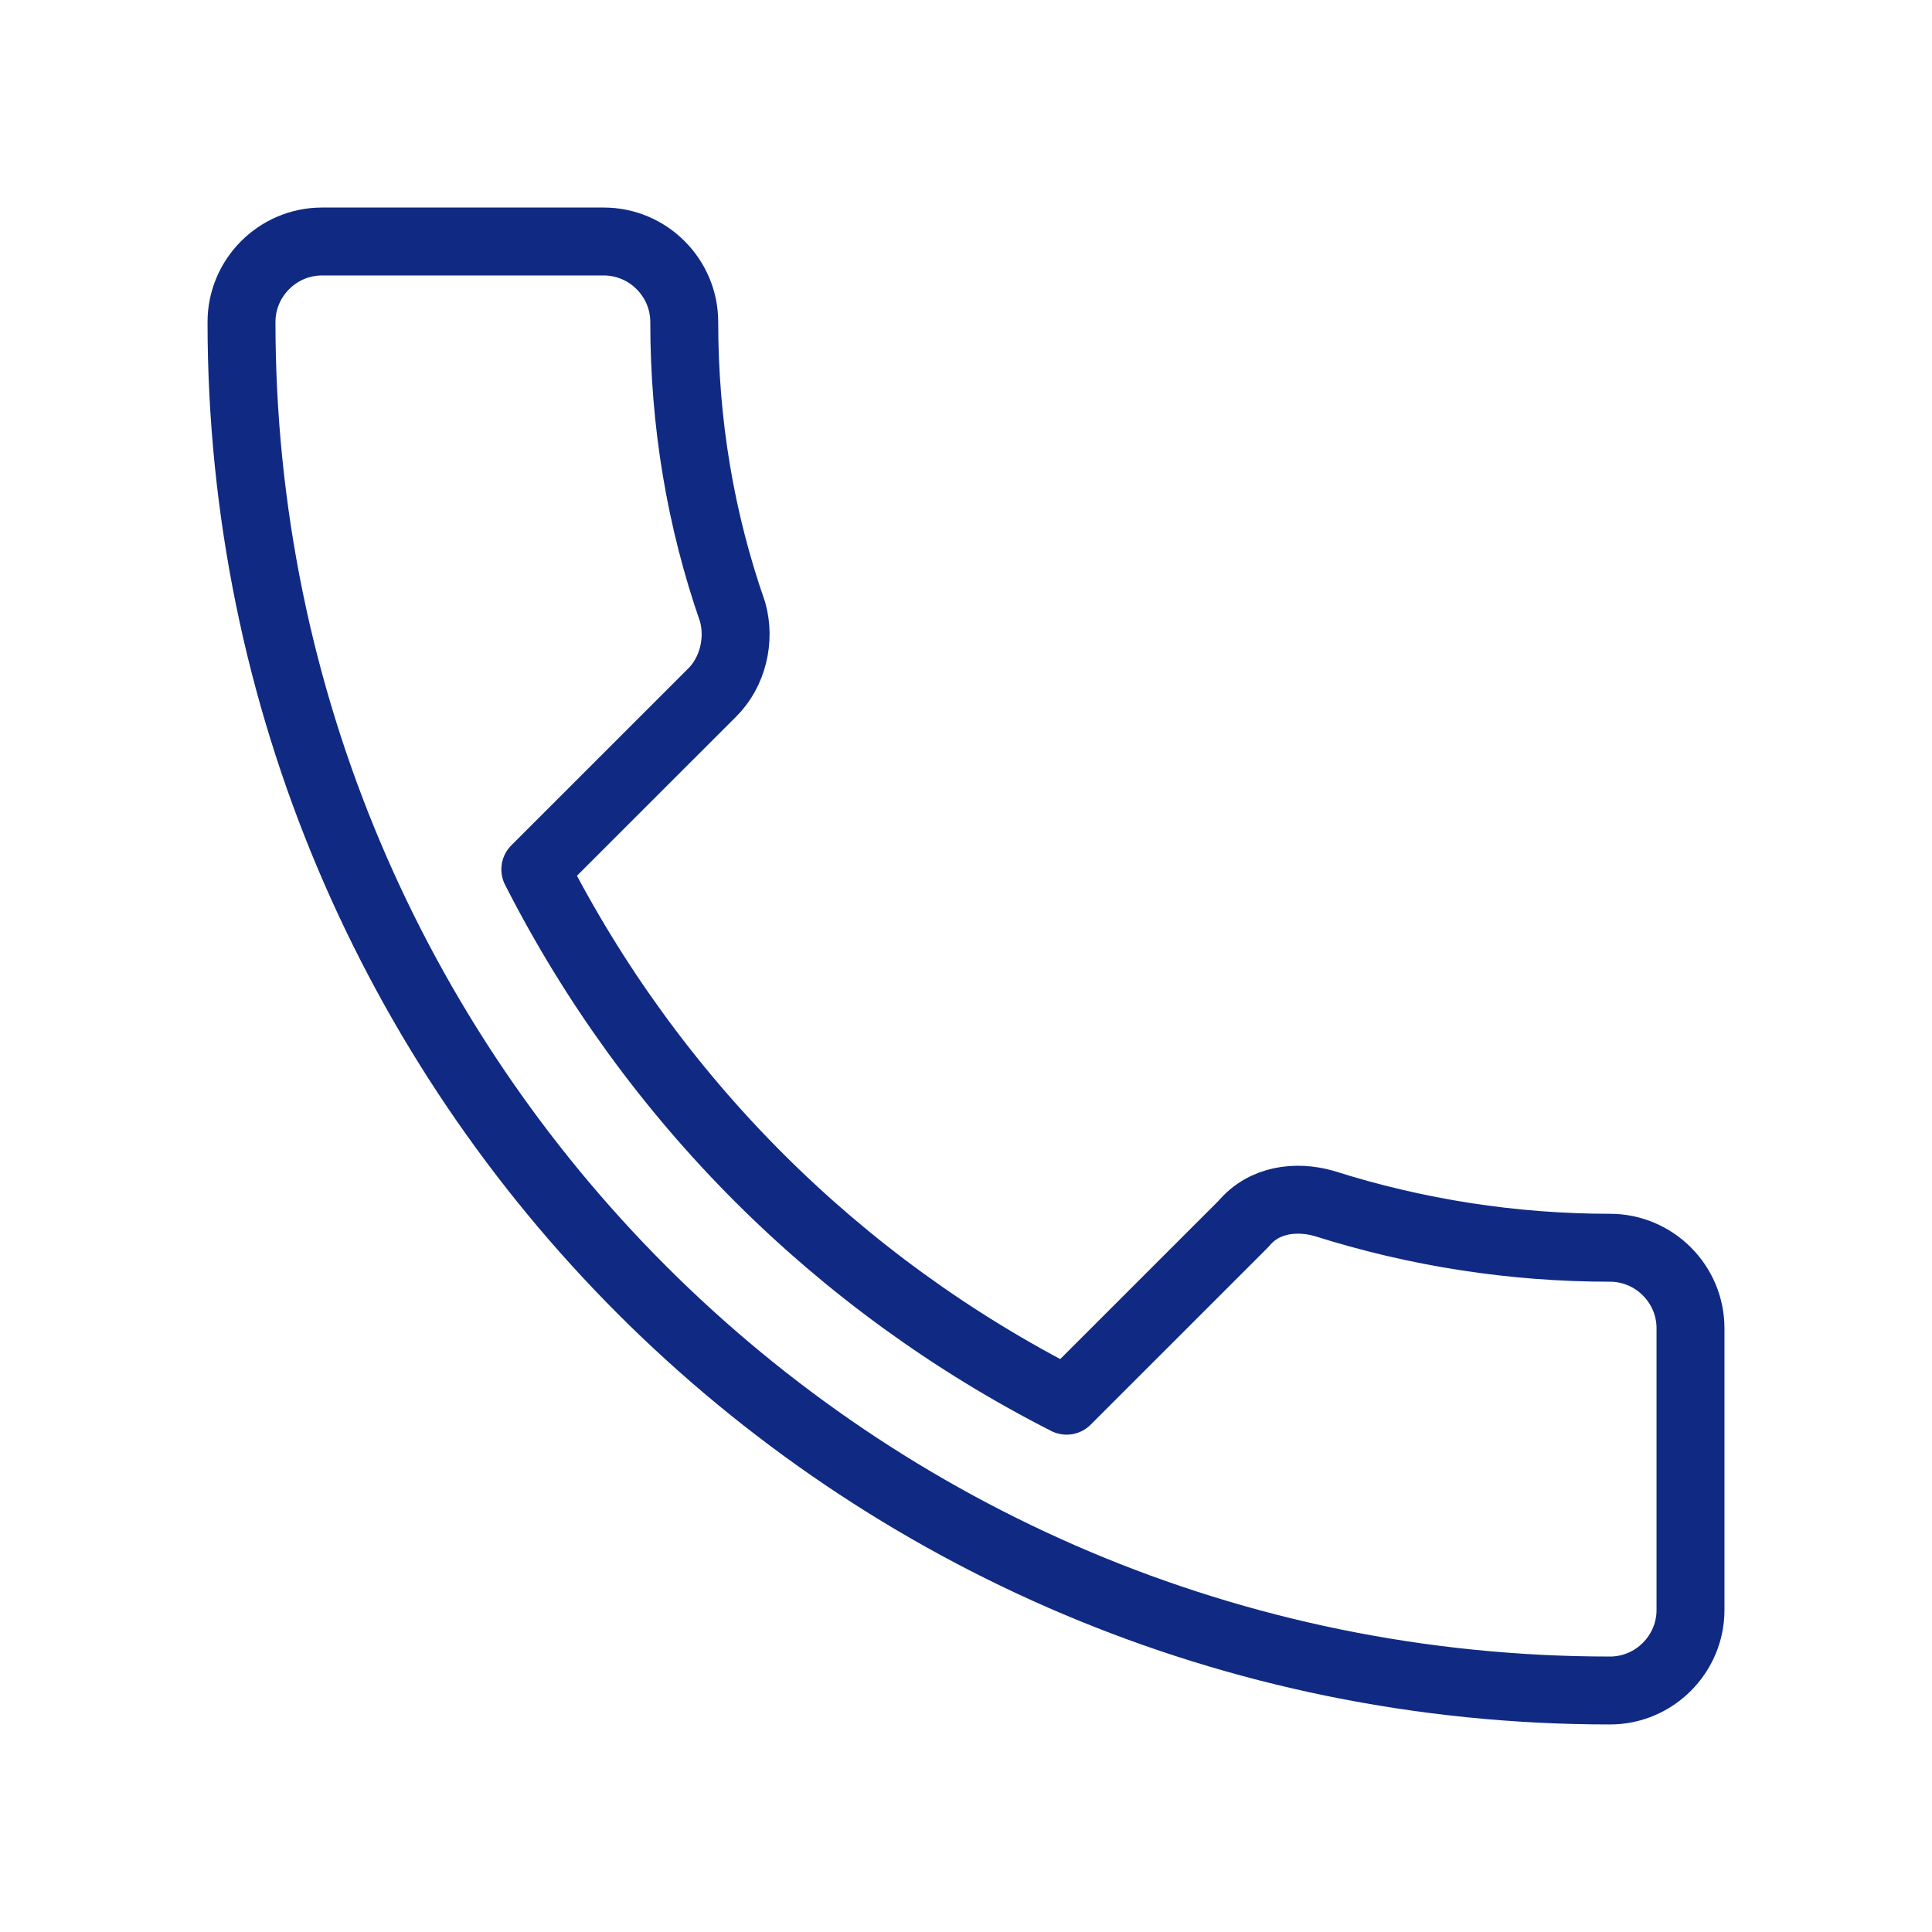
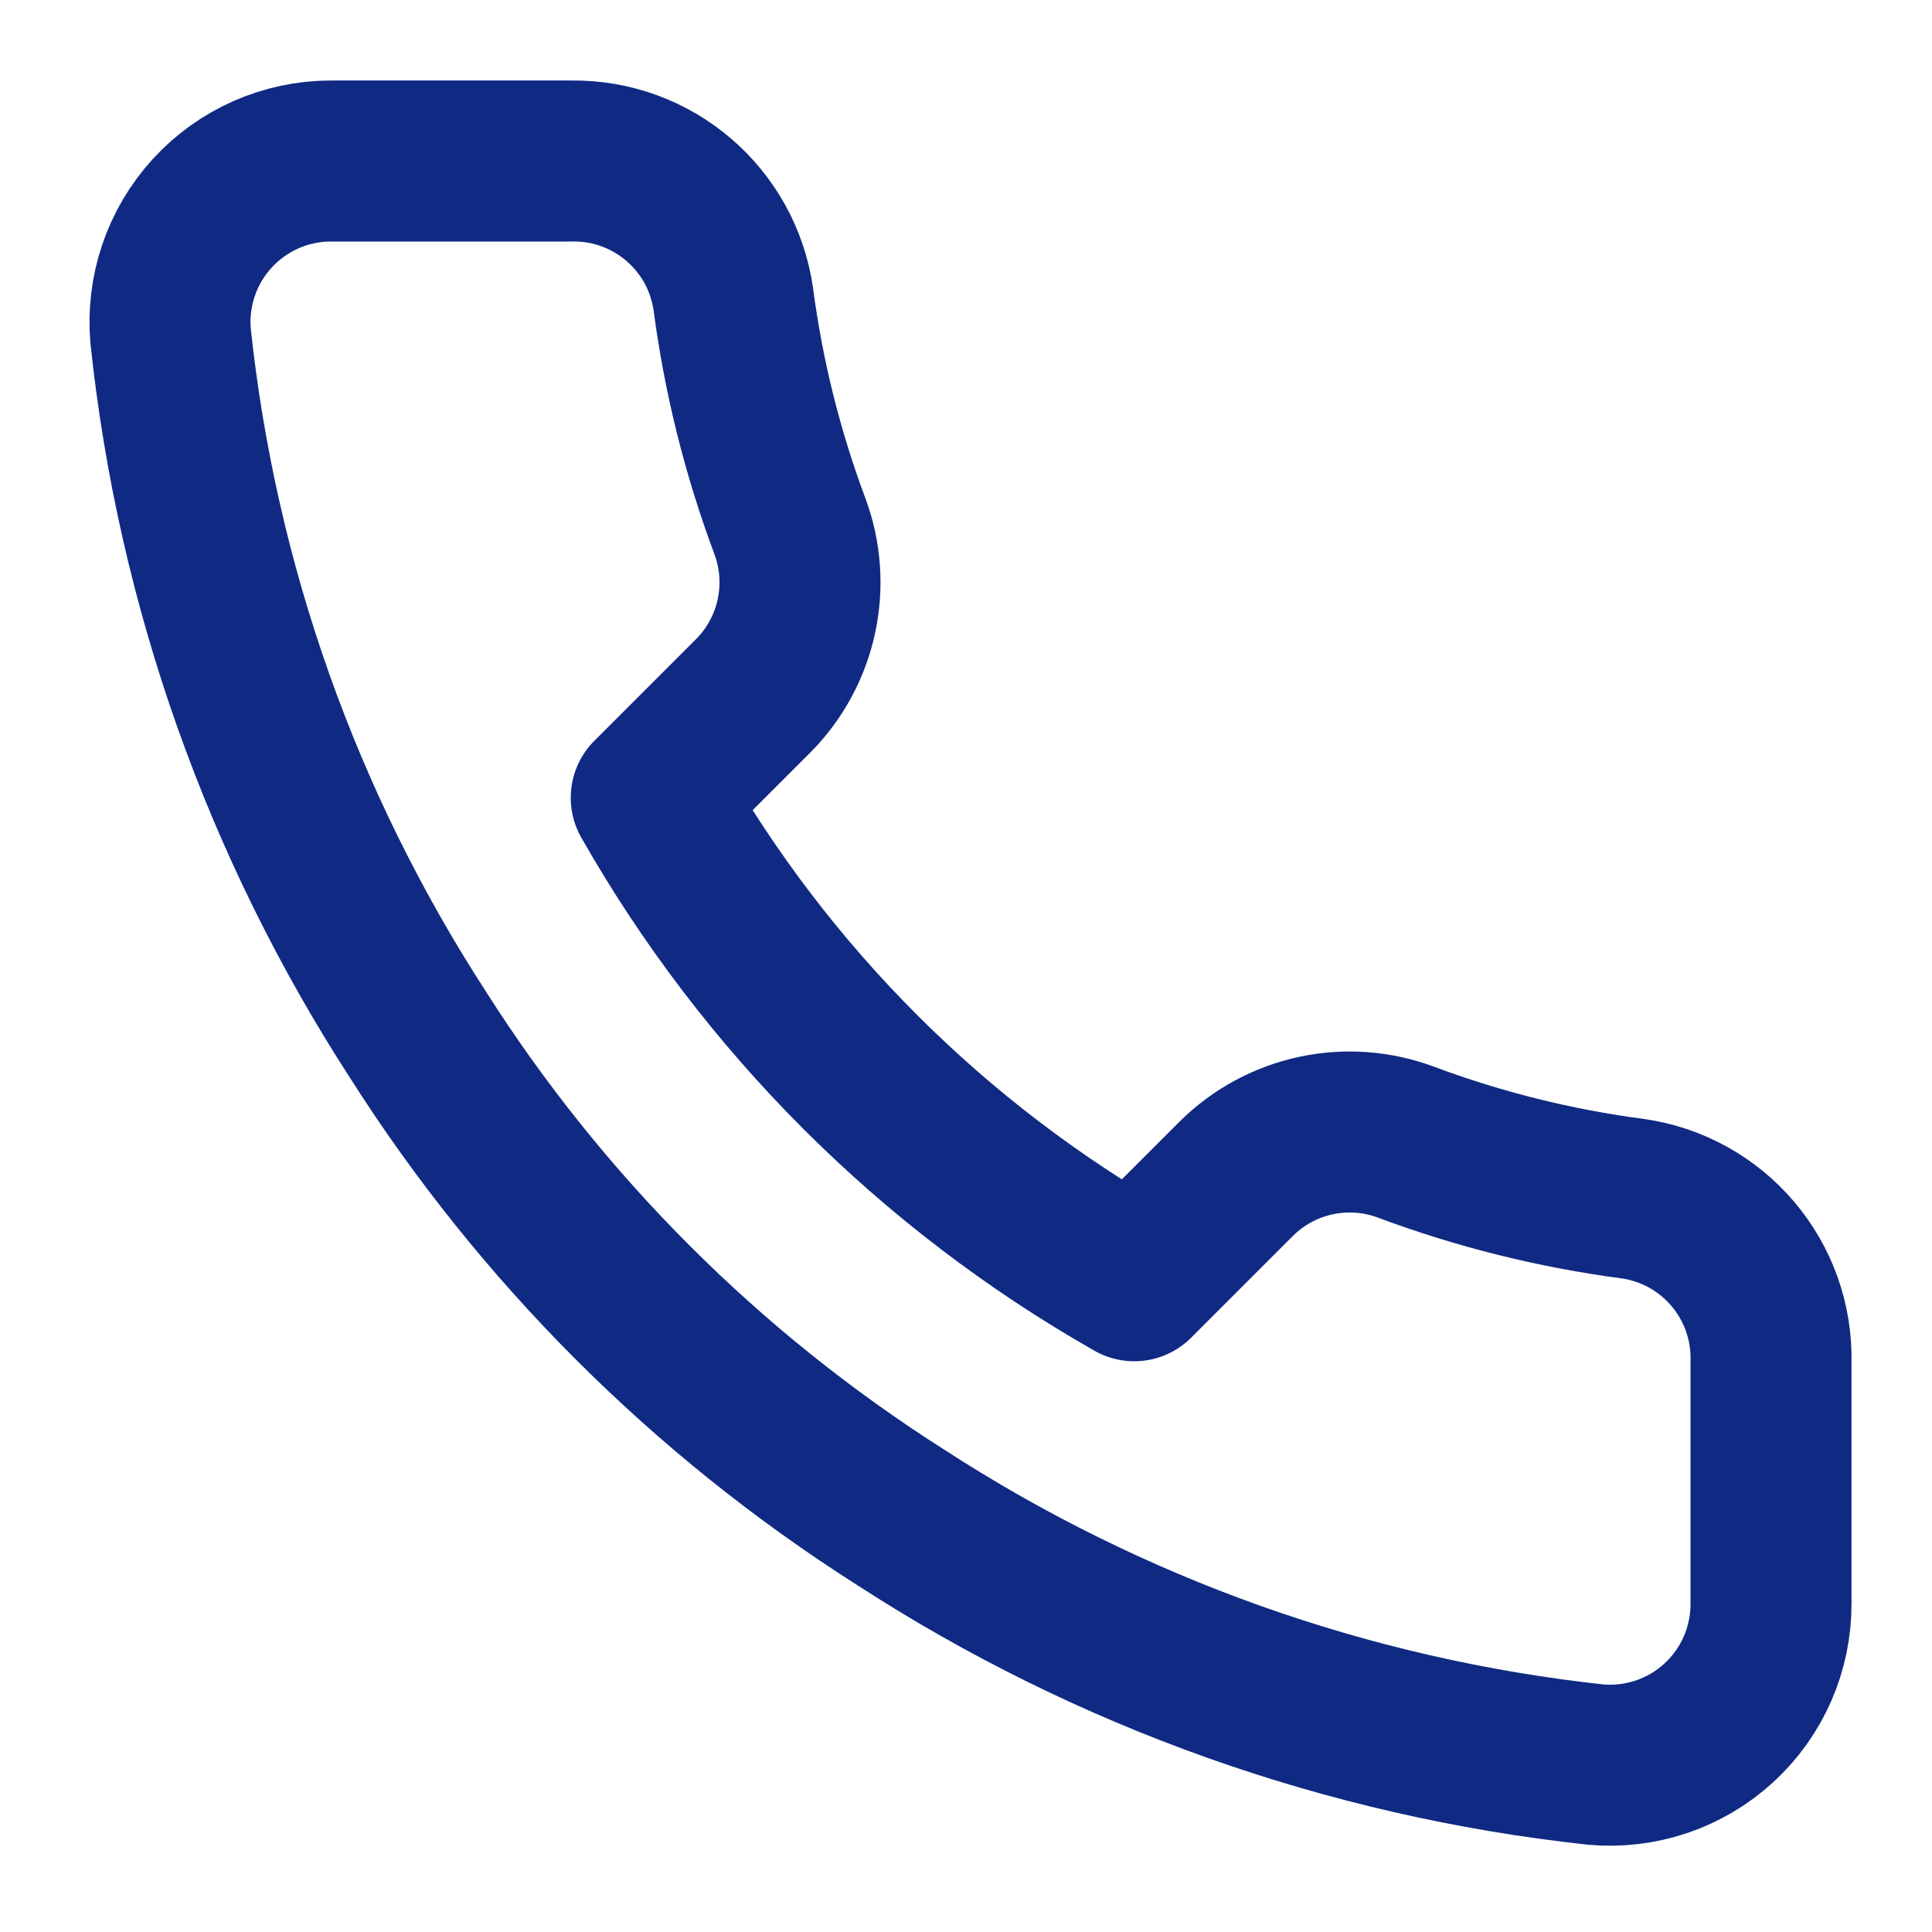
- <svg xmlns="http://www.w3.org/2000/svg" viewBox="0 0 512 512">
-   <path d="M426.666 330.667a250.385 250.385 0 0     1-75.729-11.729c-7.469-2.136-16-1.073-21.332 5.333l-46.939     46.928c-60.802-30.928-109.864-80-140.802-140.803l46.939-46.927c5.332-5.333     7.462-13.864 5.332-21.333-8.537-24.531-12.802-50.136-12.802-76.803C181.333     73.604 171.734 64 160 64H85.333C73.599 64 64 73.604 64 85.333 64 285.864     226.136 448 426.666 448c11.73 0 21.334-9.604     21.334-21.333V352c0-11.729-9.604-21.333-21.334-21.333z" stroke="#102A83" fill="none" stroke-width="18" stroke-linecap="round" stroke-linejoin="round" />
+ <svg xmlns="http://www.w3.org/2000/svg" viewBox="0 0 24 24" fill="none" stroke="#102A83" stroke-width="2" stroke-linecap="round" stroke-linejoin="round" class="feather feather-phone">
+   <path d="M22 16.92v3a2 2 0 0 1-2.18 2 19.79 19.79 0 0 1-8.63-3.07 19.5     19.5 0 0 1-6-6 19.79 19.79 0 0 1-3.07-8.67A2 2 0 0 1 4.11 2h3a2 2 0 0 1 2     1.72 12.84 12.84 0 0 0 .7 2.81 2 2 0 0 1-.45 2.11L8.09 9.91a16 16 0 0 0 6     6l1.27-1.27a2 2 0 0 1 2.11-.45 12.84 12.84 0 0 0 2.81.7A2 2 0 0 1 22     16.92z" />
</svg>
